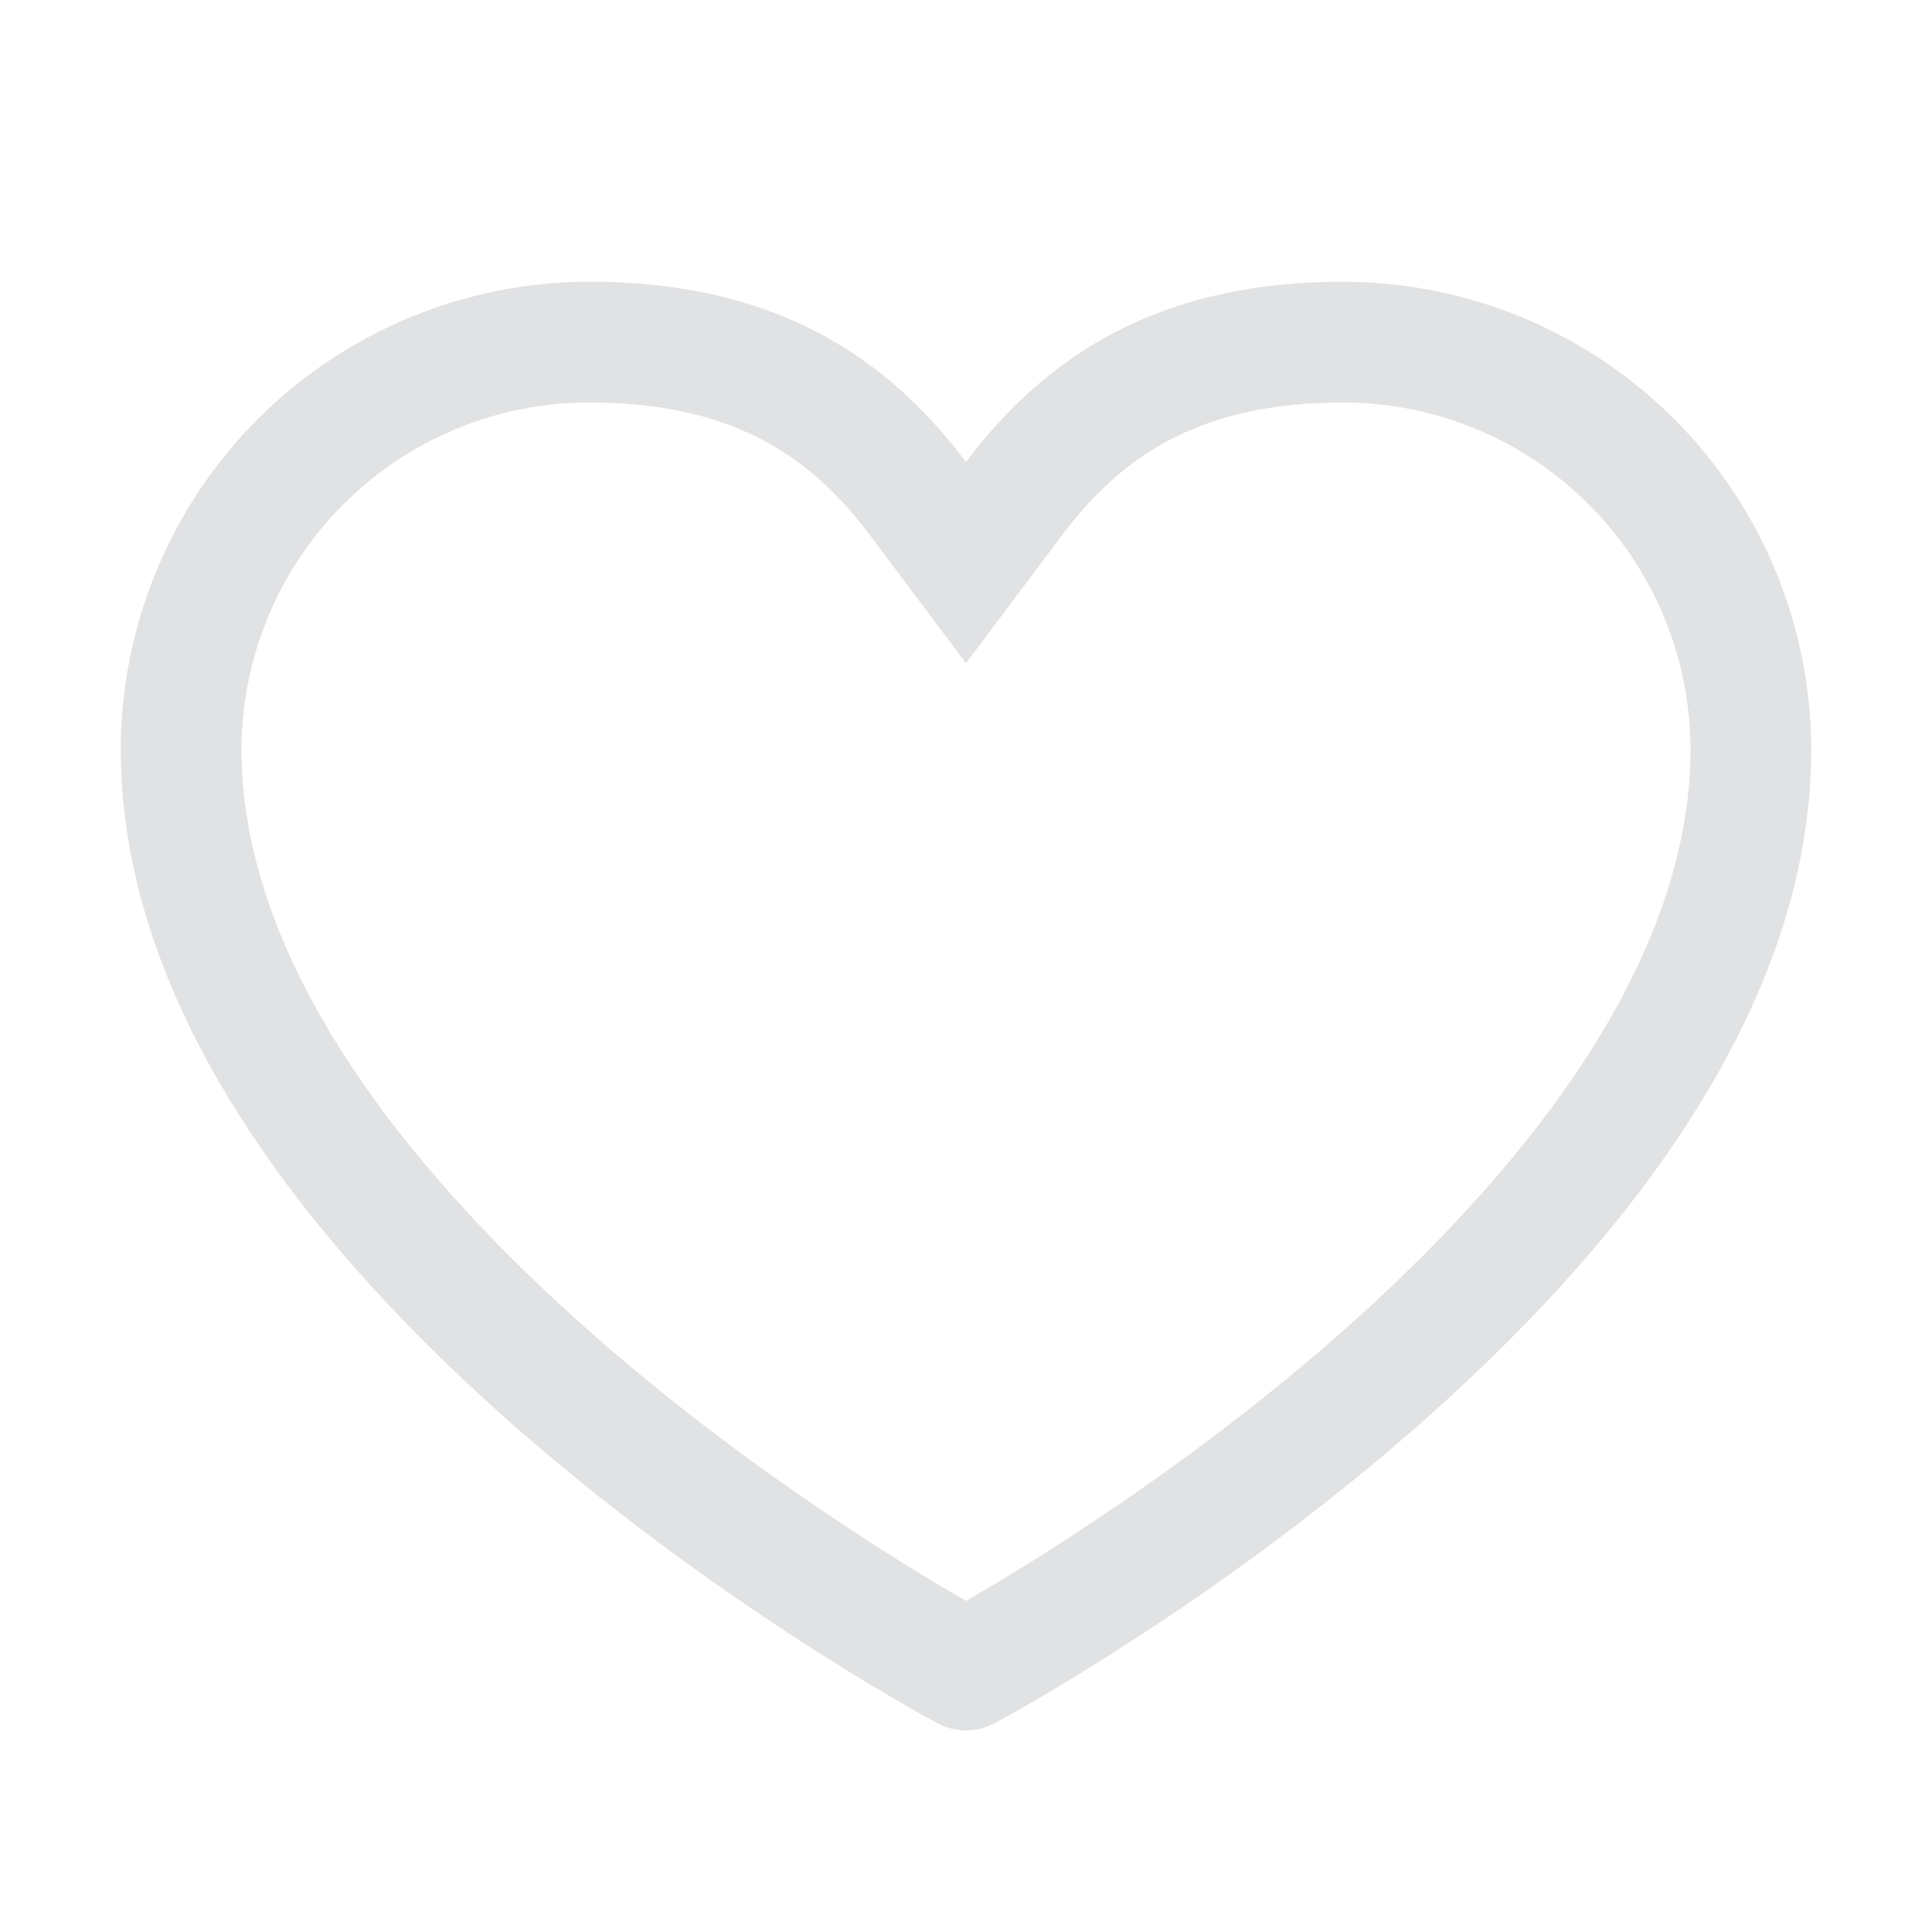
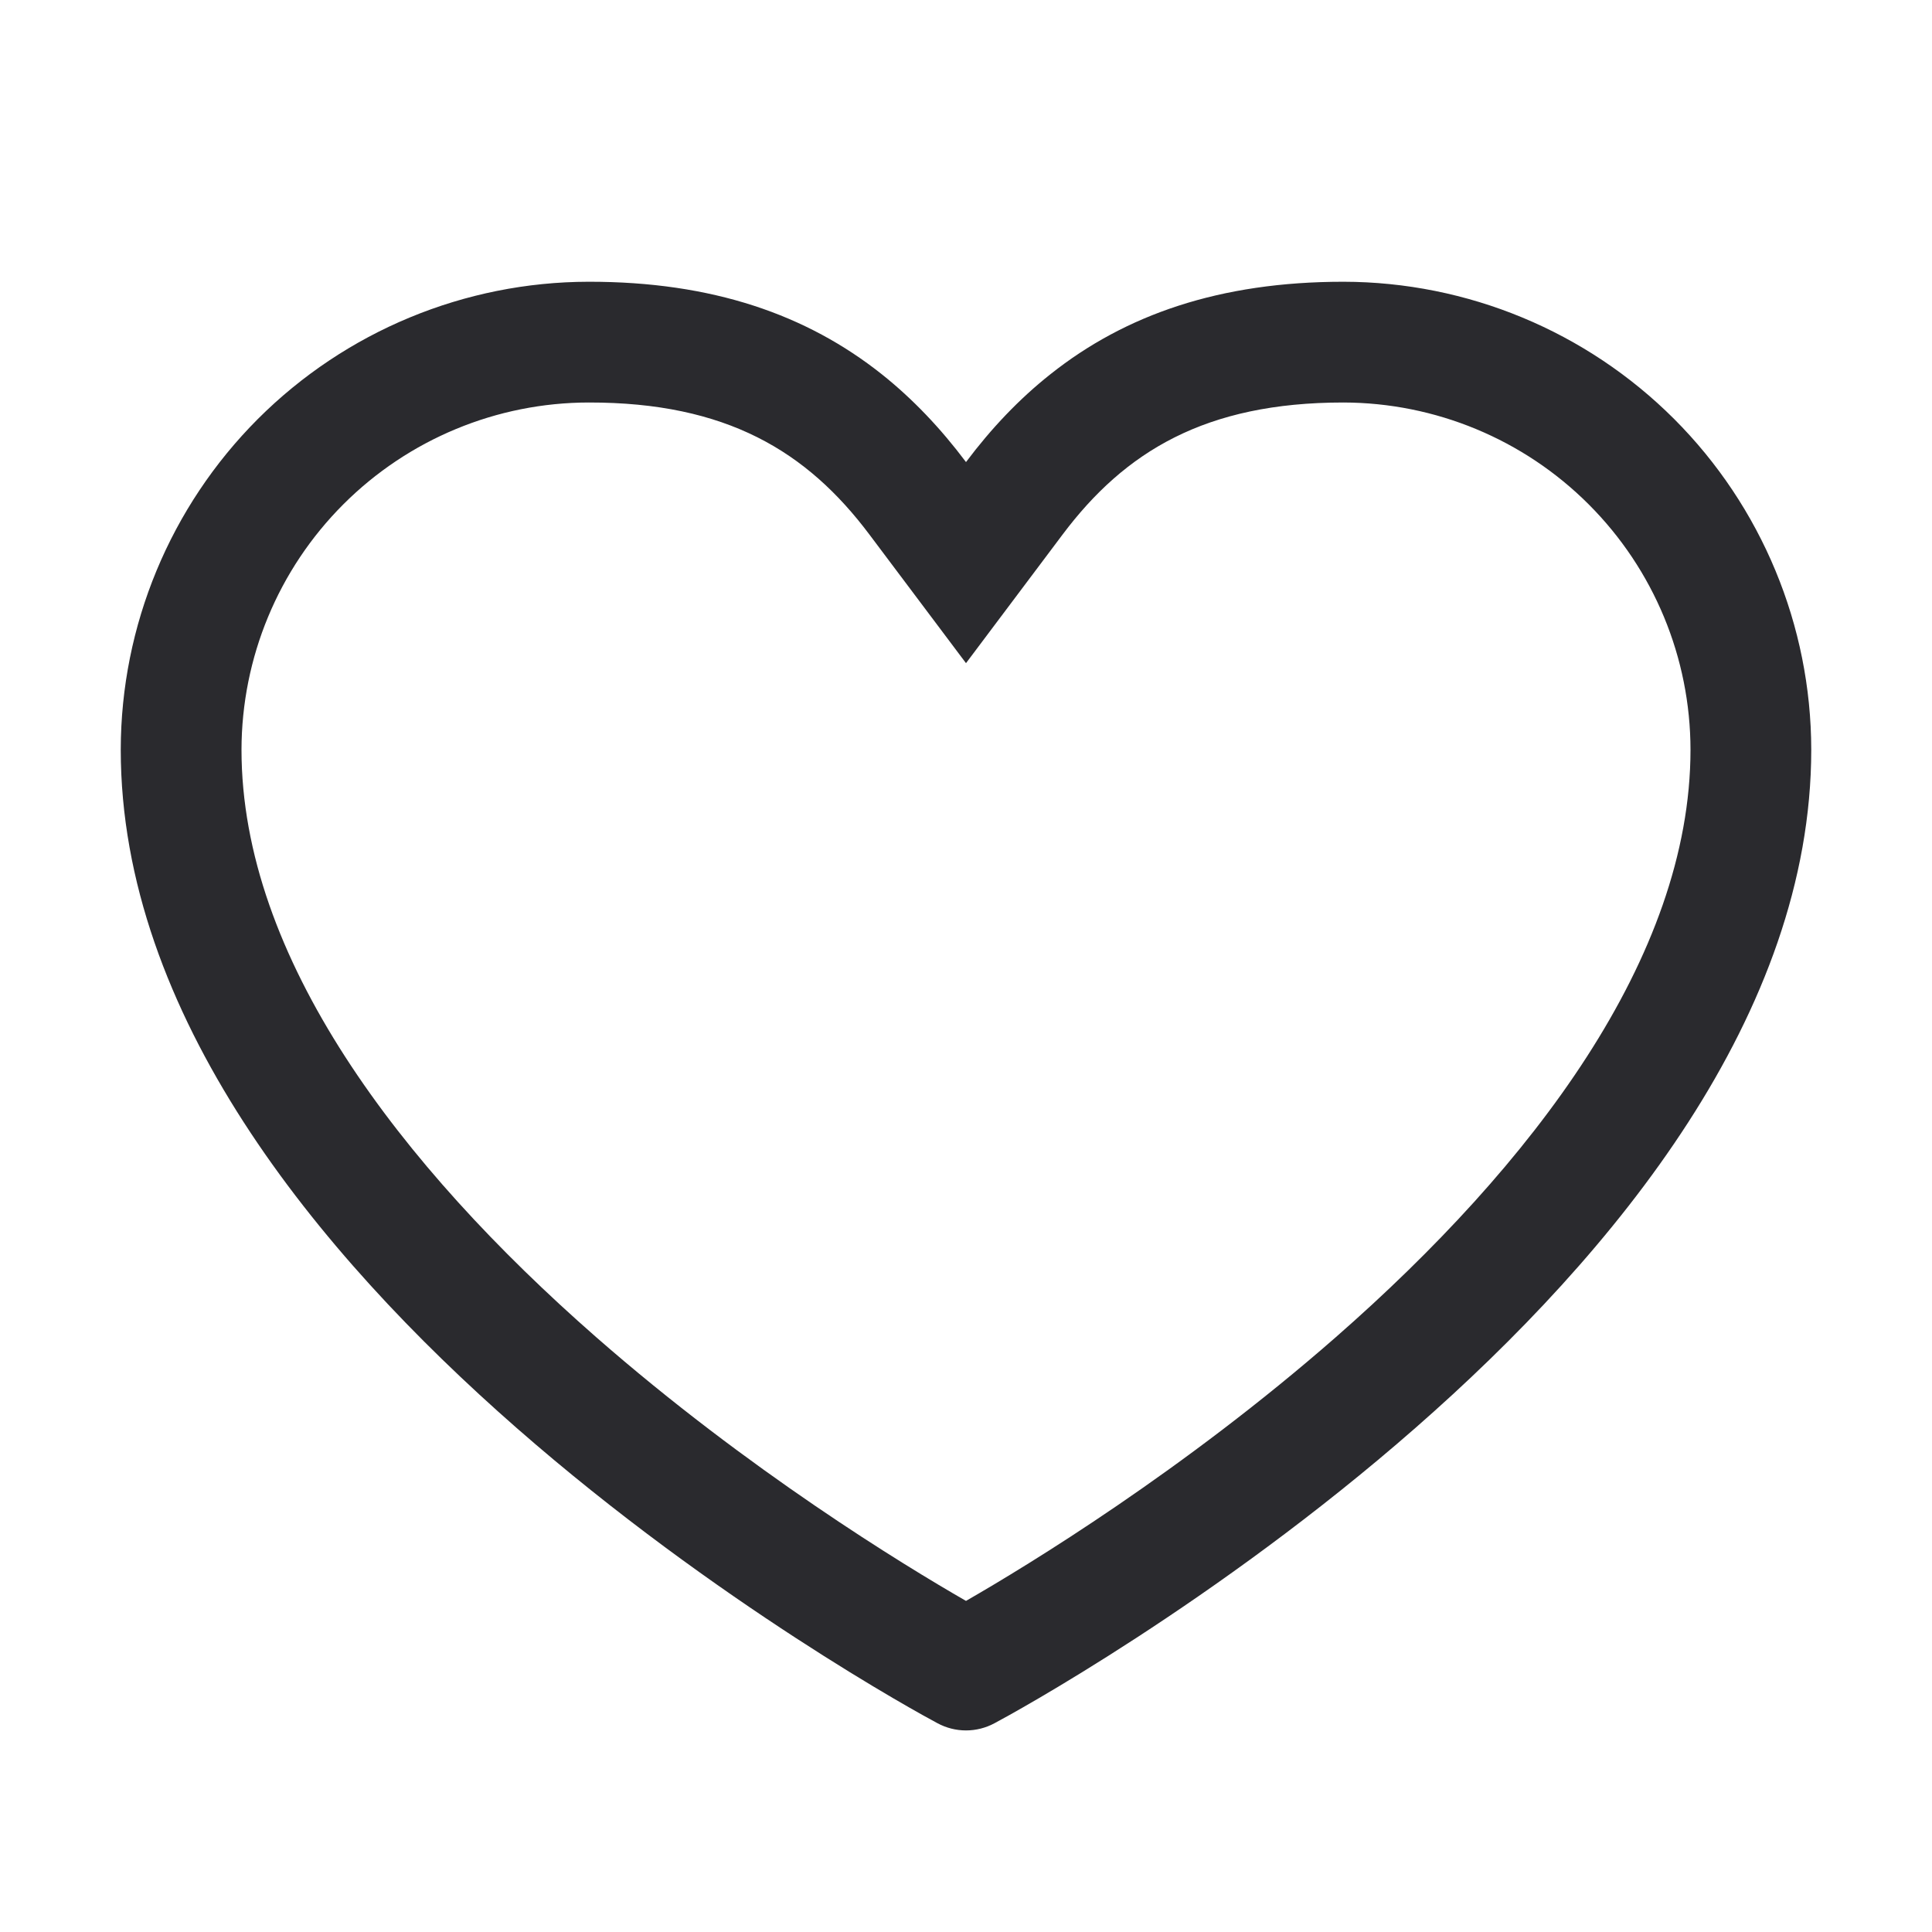
<svg xmlns="http://www.w3.org/2000/svg" width="24" height="24" viewBox="0 0 24 24" fill="none">
-   <path fill-rule="evenodd" clip-rule="evenodd" d="M12.355 21.406C12.77 21.187 22.5 15.875 22.5 9.312C22.498 7.771 21.885 6.294 20.796 5.204C19.706 4.115 18.229 3.502 16.688 3.5C15.148 3.5 13.977 3.912 13.051 4.647C12.66 4.956 12.313 5.323 12 5.74C11.687 5.323 11.34 4.956 10.95 4.646C10.023 3.911 8.852 3.498 7.312 3.5C5.771 3.502 4.294 4.115 3.204 5.204C2.115 6.294 1.502 7.771 1.5 9.312C1.5 15.875 11.23 21.187 11.645 21.406C11.754 21.465 11.876 21.496 12 21.496C12.124 21.496 12.246 21.465 12.355 21.406ZM3 9.313C3.002 8.17 3.456 7.074 4.265 6.265C5.074 5.456 6.17 5.001 7.314 5C9.025 4.998 10.025 5.607 10.8 6.64L12 8.238L13.2 6.64C13.974 5.609 14.974 5 16.687 5C17.83 5.002 18.926 5.456 19.735 6.265C20.544 7.074 20.999 8.17 21 9.314M3 9.313C3 11.892 4.965 14.472 7.405 16.61C9.295 18.265 11.224 19.441 12 19.887C12.776 19.441 14.705 18.265 16.595 16.61C19.035 14.473 20.999 11.893 21 9.314" fill="#E1E2E4" />
+   <path fill-rule="evenodd" clip-rule="evenodd" d="M12.355 21.406C12.77 21.187 22.5 15.875 22.5 9.312C22.498 7.771 21.885 6.294 20.796 5.204C19.706 4.115 18.229 3.502 16.688 3.5C15.148 3.5 13.977 3.912 13.051 4.647C12.66 4.956 12.313 5.323 12 5.74C11.687 5.323 11.34 4.956 10.95 4.646C10.023 3.911 8.852 3.498 7.312 3.5C5.771 3.502 4.294 4.115 3.204 5.204C2.115 6.294 1.502 7.771 1.5 9.312C1.5 15.875 11.23 21.187 11.645 21.406C11.754 21.465 11.876 21.496 12 21.496C12.124 21.496 12.246 21.465 12.355 21.406ZM3 9.313C3.002 8.17 3.456 7.074 4.265 6.265C5.074 5.456 6.17 5.001 7.314 5C9.025 4.998 10.025 5.607 10.8 6.64L12 8.238L13.2 6.64C13.974 5.609 14.974 5 16.687 5C17.83 5.002 18.926 5.456 19.735 6.265C20.544 7.074 20.999 8.17 21 9.314M3 9.313C3 11.892 4.965 14.472 7.405 16.61C9.295 18.265 11.224 19.441 12 19.887C12.776 19.441 14.705 18.265 16.595 16.61C19.035 14.473 20.999 11.893 21 9.314" fill="#2A2A2E" />
</svg>
